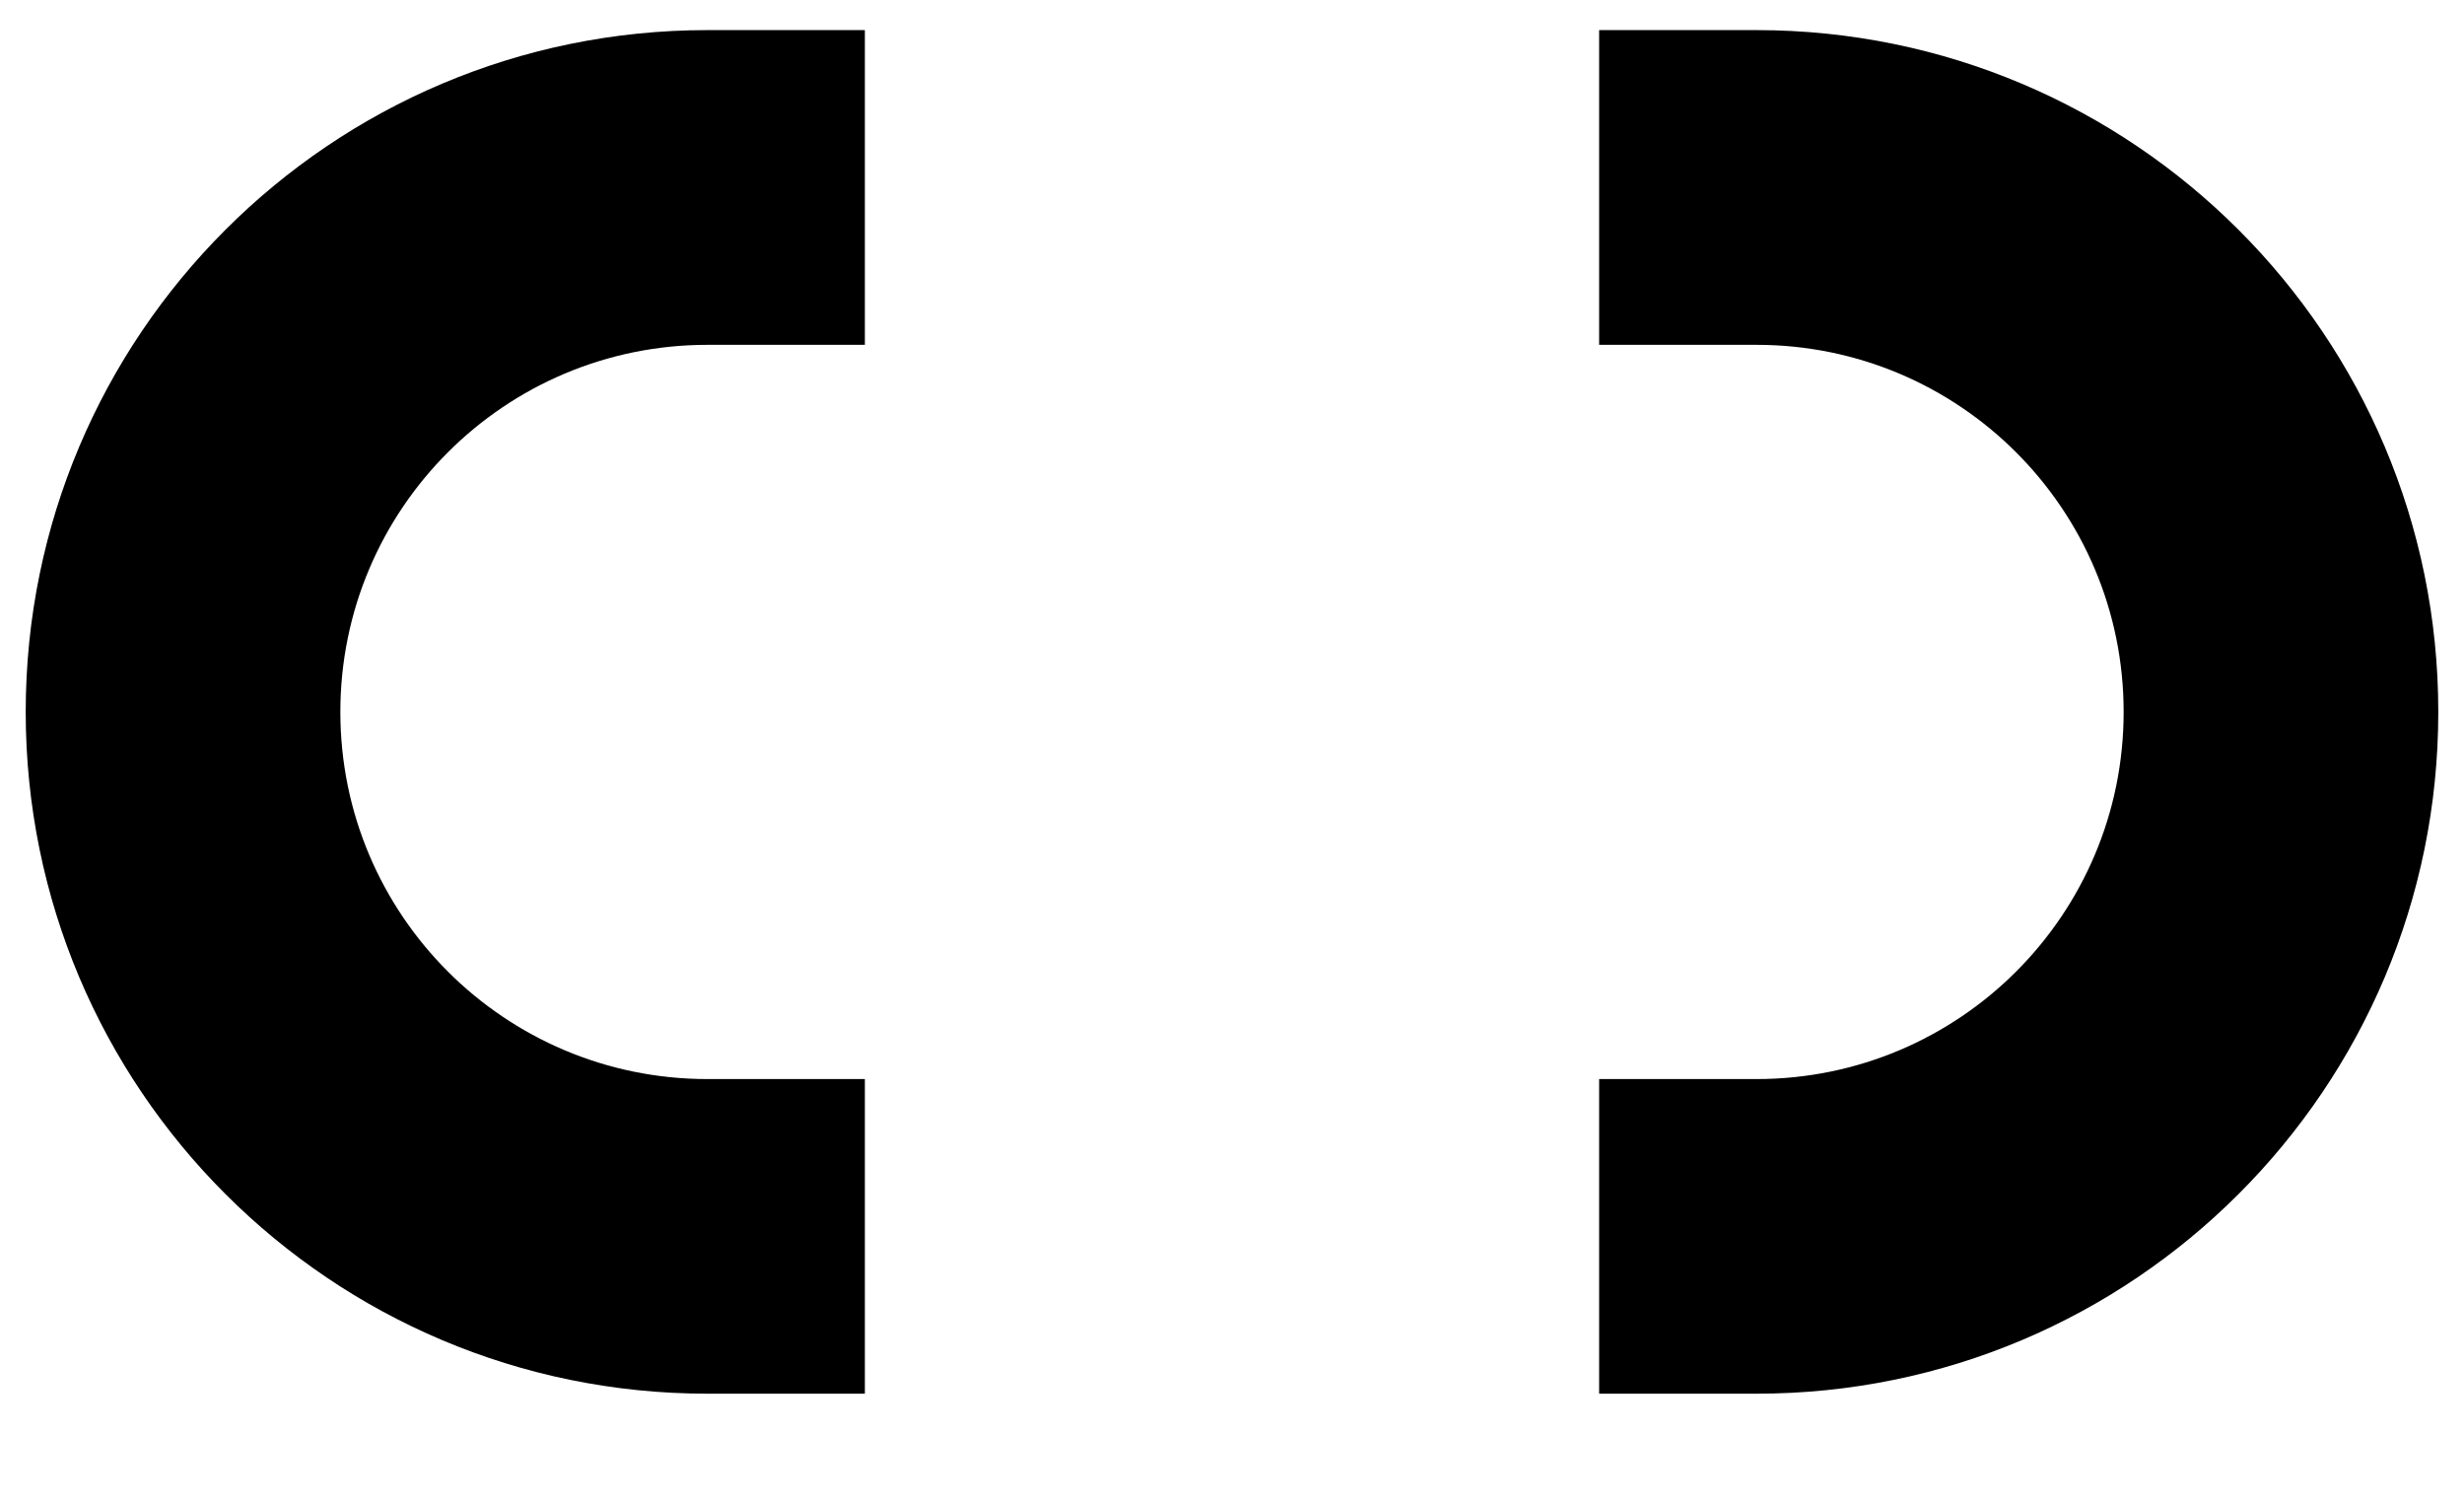
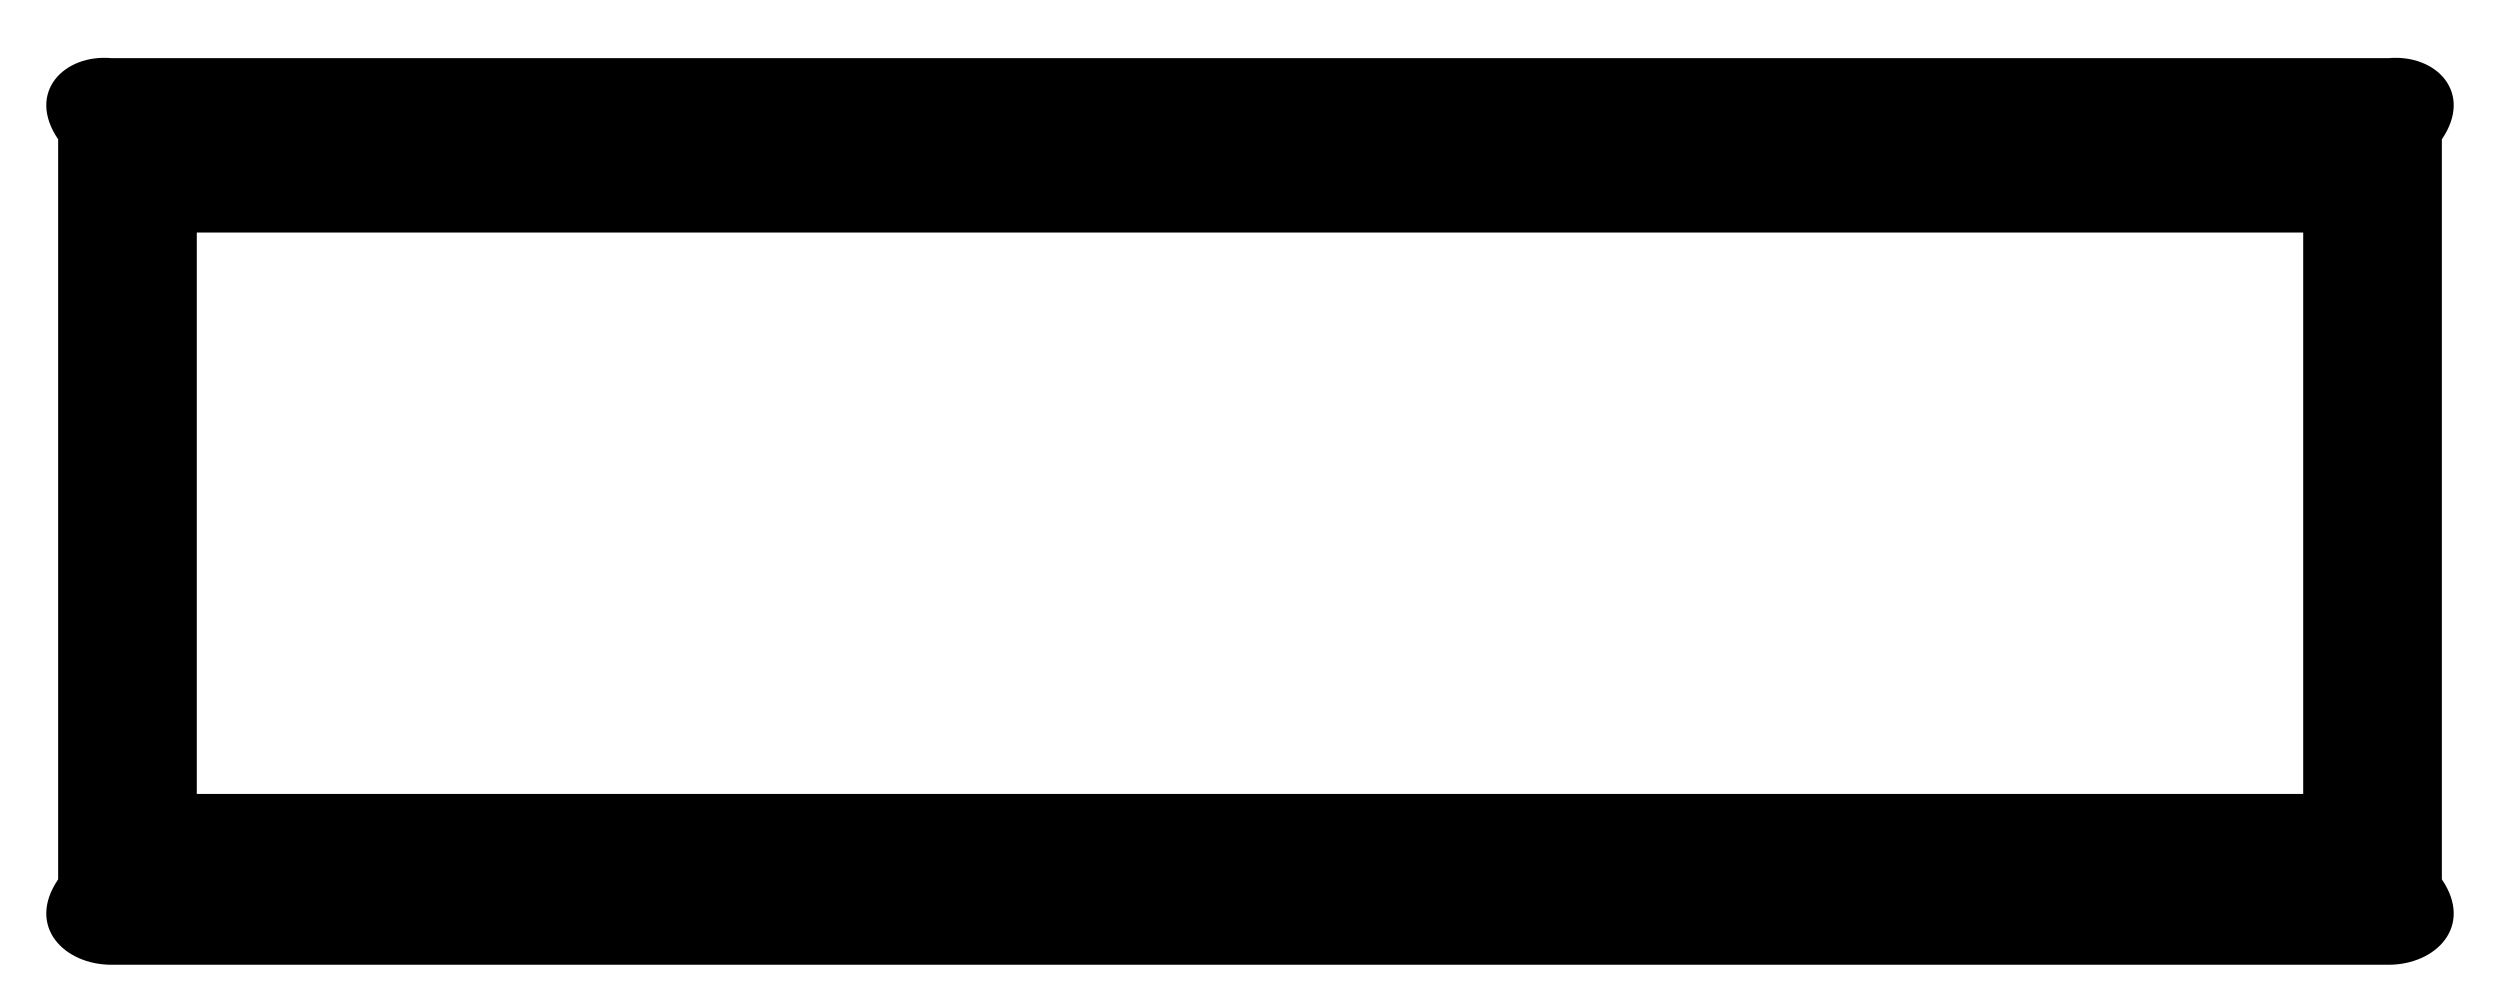
- <svg xmlns="http://www.w3.org/2000/svg" version="1.1" width="23px" height="14px">
-   <g transform="matrix(1 0 0 1 -339 -172 )">
-     <path d="M 6.604 13.01  C 3.089 13.01  0.24 10.161  0.24 6.646  C 0.24 3.131  3.089 0.281  6.604 0.281  L 8.073 0.281  L 8.073 3.219  L 6.604 3.219  C 4.711 3.219  3.177 4.753  3.177 6.646  C 3.177 8.539  4.711 10.073  6.604 10.073  L 8.073 10.073  L 8.073 13.01  L 6.604 13.01  Z M 14.927 3.219  L 14.927 0.281  L 16.396 0.281  C 19.911 0.282  22.76 3.131  22.76 6.646  C 22.76 10.161  19.911 13.01  16.396 13.01  L 14.927 13.01  L 14.927 10.073  L 16.396 10.073  C 18.289 10.073  19.823 8.539  19.823 6.646  C 19.823 4.753  18.289 3.219  16.396 3.219  L 14.927 3.219  Z " fill-rule="nonzero" fill="#000000" stroke="none" transform="matrix(1 0 0 1 339 172 )" />
+ <svg xmlns="http://www.w3.org/2000/svg" version="1.1" width="43px" height="17px">
+   <g transform="matrix(1 0 0 1 -329 -188 )">
+     <path d="M 1 15.125  L 1 2.396  C 0.448 1.585  1.105 0.927  1.917 1  L 41.083 1  C 41.895 0.927  42.552 1.585  42 2.396  L 42 15.125  C 42.552 15.936  41.895 16.594  41.083 16.594  L 1.917 16.594  C 1.105 16.594  0.448 15.936  1 15.125  Z M 39.615 4  L 3.385 4  L 3.385 13.656  L 39.615 13.656  L 39.615 4  Z " fill-rule="nonzero" fill="#000000" stroke="none" transform="matrix(1 0 0 1 329 188 )" />
  </g>
</svg>
